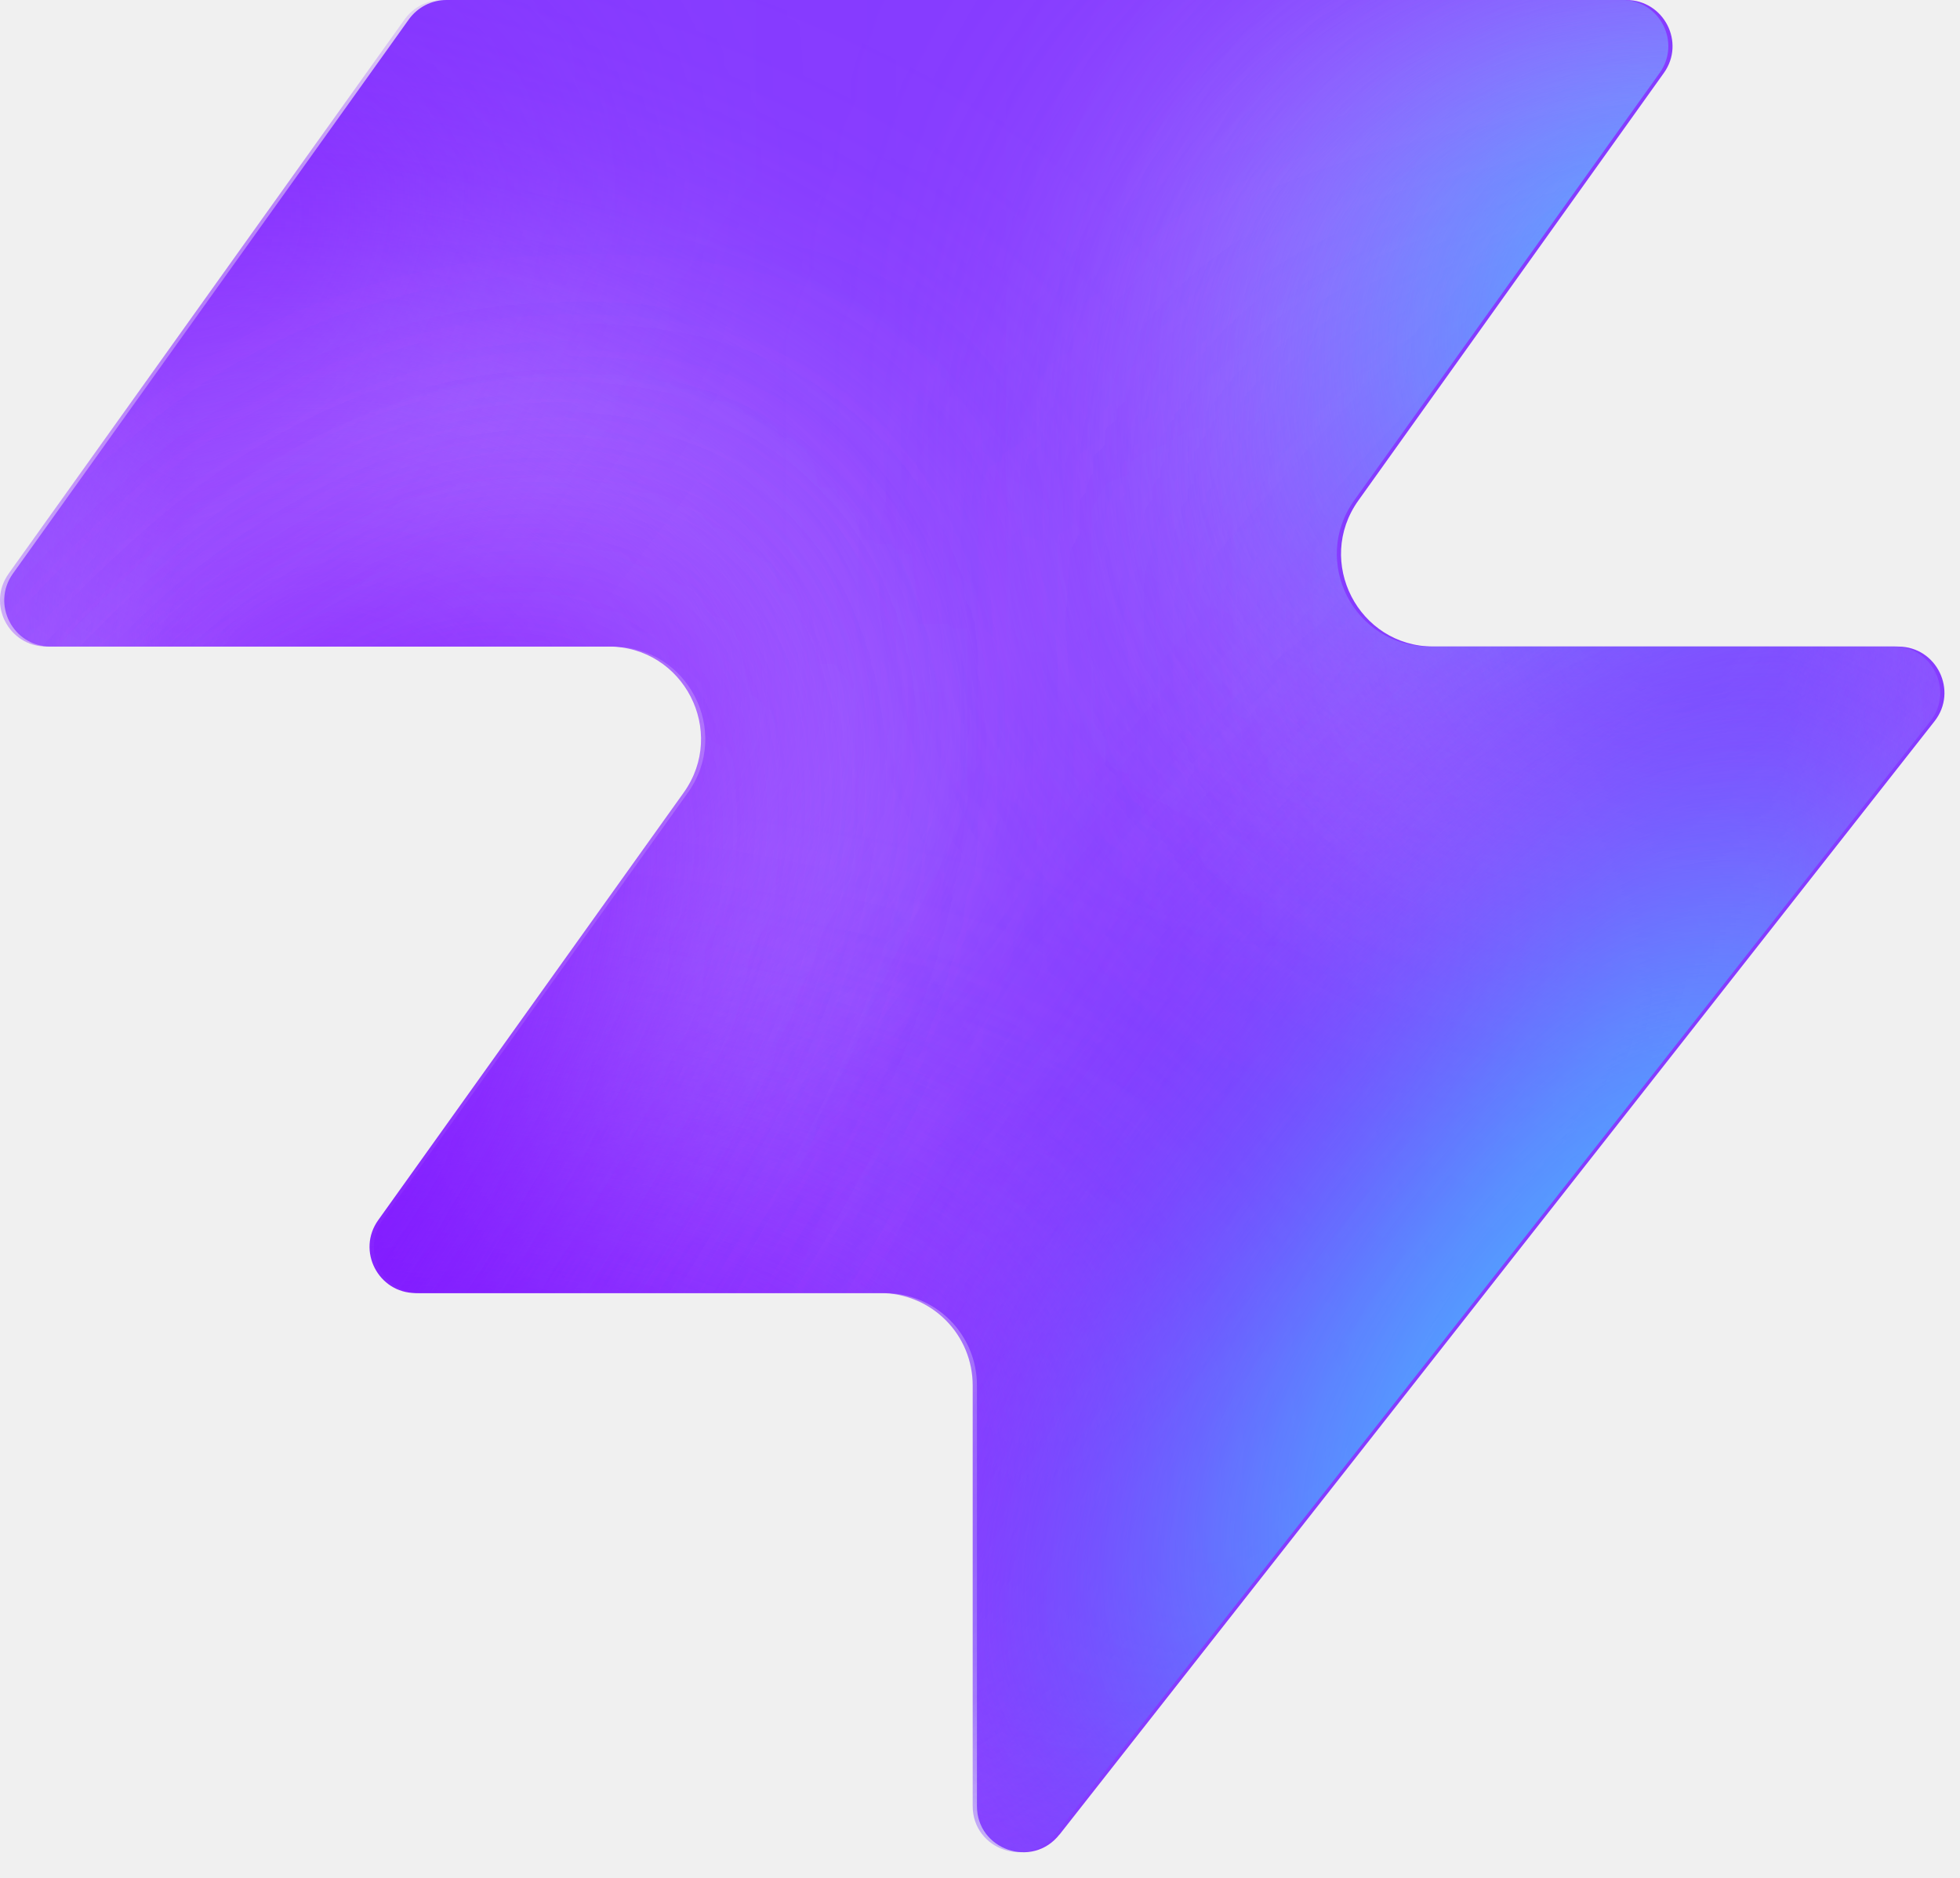
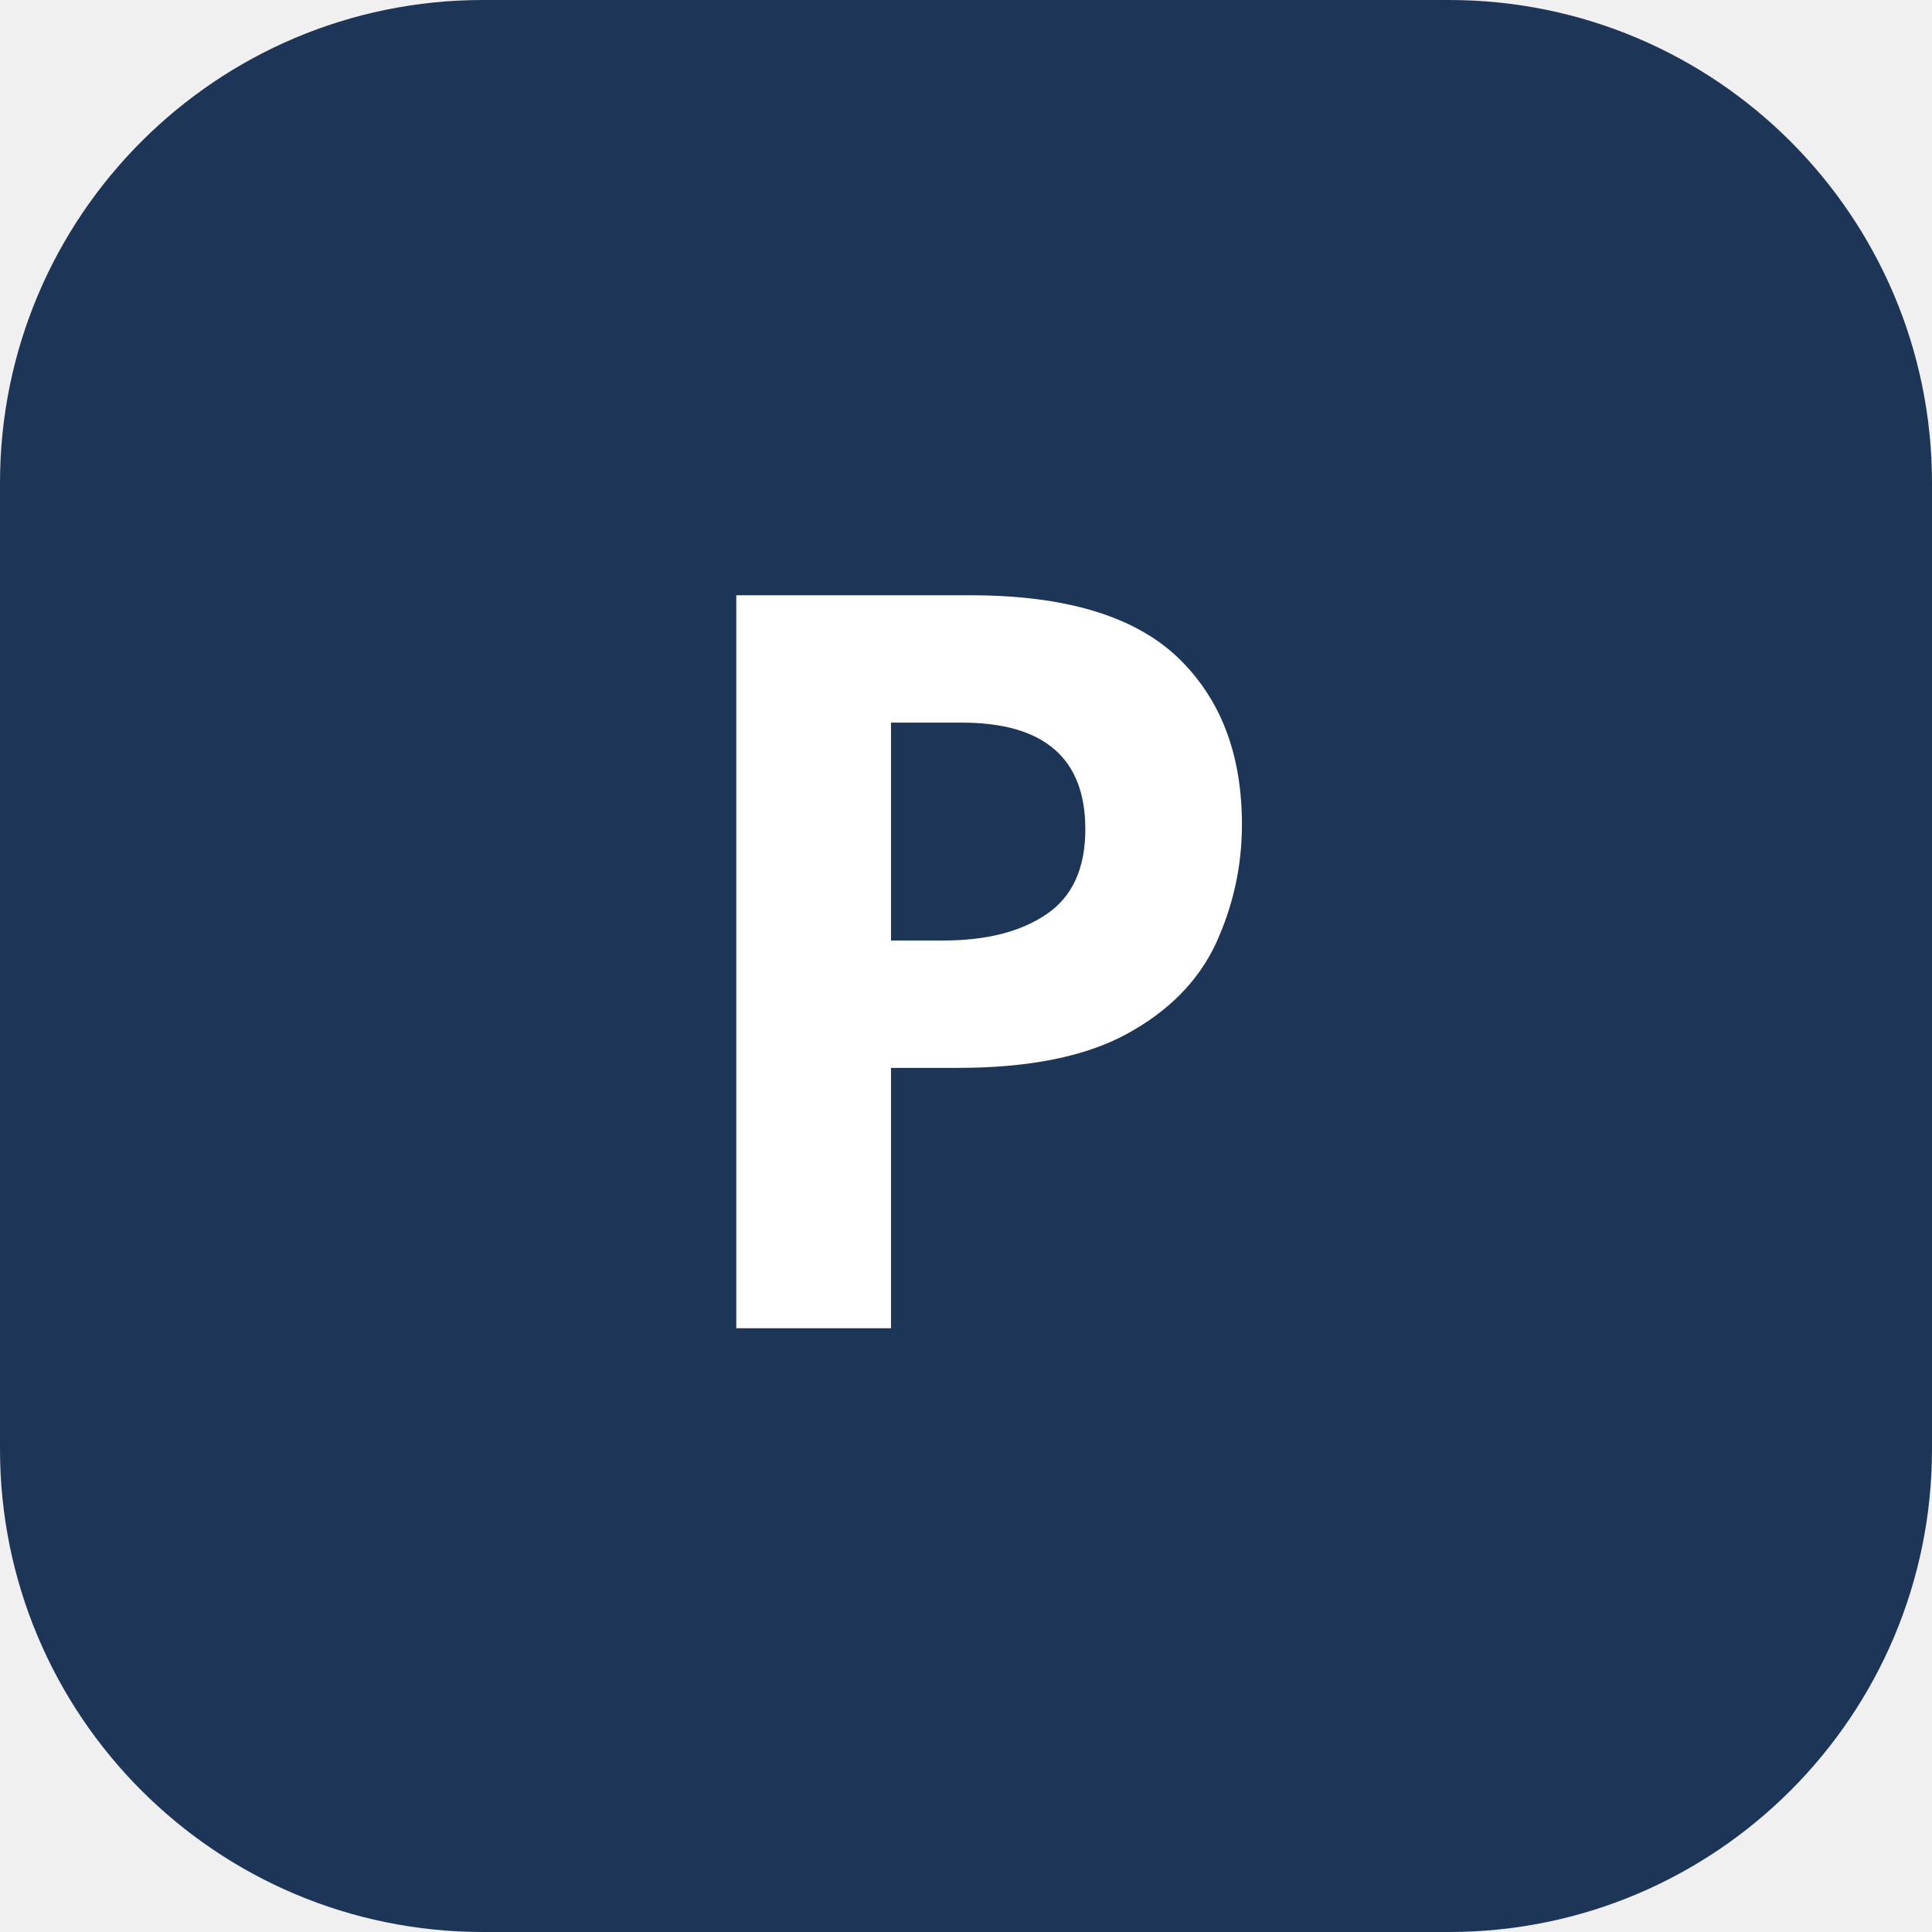
- <svg xmlns="http://www.w3.org/2000/svg" width="48" height="46" fill="none" viewBox="0 0 48 46">
-   <path fill="#863bff" d="M25.946 44.938c-.664.845-2.021.375-2.021-.698V33.937a2.26 2.26 0 0 0-2.262-2.262H10.287c-.92 0-1.456-1.04-.92-1.788l7.48-10.471c1.07-1.497 0-3.578-1.842-3.578H1.237c-.92 0-1.456-1.04-.92-1.788L10.013.474c.214-.297.556-.474.92-.474h28.894c.92 0 1.456 1.04.92 1.788l-7.48 10.471c-1.07 1.498 0 3.579 1.842 3.579h11.377c.943 0 1.473 1.088.89 1.83L25.947 44.94z" style="fill:#863bff;fill:color(display-p3 .525 .23 1);fill-opacity:1" />
-   <mask id="a" width="48" height="46" x="0" y="0" maskUnits="userSpaceOnUse" style="mask-type:alpha">
-     <path fill="#000" d="M25.842 44.938c-.664.844-2.021.375-2.021-.698V33.937a2.26 2.26 0 0 0-2.262-2.262H10.183c-.92 0-1.456-1.04-.92-1.788l7.48-10.471c1.07-1.498 0-3.579-1.842-3.579H1.133c-.92 0-1.456-1.04-.92-1.787L9.91.473c.214-.297.556-.474.92-.474h28.894c.92 0 1.456 1.04.92 1.788l-7.48 10.471c-1.07 1.498 0 3.578 1.842 3.578h11.377c.943 0 1.473 1.088.89 1.832L25.843 44.94z" style="fill:#000;fill-opacity:1" />
-   </mask>
-   <g mask="url(#a)">
-     <g filter="url(#b)">
-       <ellipse cx="5.508" cy="14.704" fill="#ede6ff" rx="5.508" ry="14.704" style="fill:#ede6ff;fill:color(display-p3 .927 .903 1);fill-opacity:1" transform="matrix(.00324 1 1 -.00324 -4.47 31.516)" />
-     </g>
-     <g filter="url(#c)">
-       <ellipse cx="10.399" cy="29.851" fill="#ede6ff" rx="10.399" ry="29.851" style="fill:#ede6ff;fill:color(display-p3 .927 .903 1);fill-opacity:1" transform="matrix(.00324 1 1 -.00324 -39.328 7.883)" />
-     </g>
-     <g filter="url(#d)">
-       <ellipse cx="5.508" cy="30.487" fill="#7e14ff" rx="5.508" ry="30.487" style="fill:#7e14ff;fill:color(display-p3 .492 .077 1);fill-opacity:1" transform="rotate(89.814 -25.913 -14.639)scale(1 -1)" />
-     </g>
-     <g filter="url(#e)">
-       <ellipse cx="5.508" cy="30.599" fill="#7e14ff" rx="5.508" ry="30.599" style="fill:#7e14ff;fill:color(display-p3 .492 .077 1);fill-opacity:1" transform="rotate(89.814 -32.644 -3.334)scale(1 -1)" />
-     </g>
-     <g filter="url(#f)">
-       <ellipse cx="5.508" cy="30.599" fill="#7e14ff" rx="5.508" ry="30.599" style="fill:#7e14ff;fill:color(display-p3 .492 .077 1);fill-opacity:1" transform="matrix(.00324 1 1 -.00324 -34.34 30.47)" />
-     </g>
-     <g filter="url(#g)">
-       <ellipse cx="14.072" cy="22.078" fill="#ede6ff" rx="14.072" ry="22.078" style="fill:#ede6ff;fill:color(display-p3 .927 .903 1);fill-opacity:1" transform="rotate(93.35 24.506 48.493)scale(-1 1)" />
-     </g>
-     <g filter="url(#h)">
-       <ellipse cx="3.47" cy="21.501" fill="#7e14ff" rx="3.47" ry="21.501" style="fill:#7e14ff;fill:color(display-p3 .492 .077 1);fill-opacity:1" transform="rotate(89.009 28.708 47.59)scale(-1 1)" />
-     </g>
-     <g filter="url(#i)">
-       <ellipse cx="3.47" cy="21.501" fill="#7e14ff" rx="3.47" ry="21.501" style="fill:#7e14ff;fill:color(display-p3 .492 .077 1);fill-opacity:1" transform="rotate(89.009 28.708 47.59)scale(-1 1)" />
-     </g>
-     <g filter="url(#j)">
-       <ellipse cx=".387" cy="8.972" fill="#7e14ff" rx="4.407" ry="29.108" style="fill:#7e14ff;fill:color(display-p3 .492 .077 1);fill-opacity:1" transform="rotate(39.51 .387 8.972)" />
-     </g>
-     <g filter="url(#k)">
-       <ellipse cx="47.523" cy="-6.092" fill="#7e14ff" rx="4.407" ry="29.108" style="fill:#7e14ff;fill:color(display-p3 .492 .077 1);fill-opacity:1" transform="rotate(37.892 47.523 -6.092)" />
-     </g>
-     <g filter="url(#l)">
-       <ellipse cx="41.412" cy="6.333" fill="#47bfff" rx="5.971" ry="9.665" style="fill:#47bfff;fill:color(display-p3 .28 .748 1);fill-opacity:1" transform="rotate(37.892 41.412 6.333)" />
-     </g>
-     <g filter="url(#m)">
-       <ellipse cx="-1.879" cy="38.332" fill="#7e14ff" rx="4.407" ry="29.108" style="fill:#7e14ff;fill:color(display-p3 .492 .077 1);fill-opacity:1" transform="rotate(37.892 -1.88 38.332)" />
-     </g>
-     <g filter="url(#n)">
-       <ellipse cx="-1.879" cy="38.332" fill="#7e14ff" rx="4.407" ry="29.108" style="fill:#7e14ff;fill:color(display-p3 .492 .077 1);fill-opacity:1" transform="rotate(37.892 -1.88 38.332)" />
-     </g>
-     <g filter="url(#o)">
-       <ellipse cx="35.651" cy="29.907" fill="#7e14ff" rx="4.407" ry="29.108" style="fill:#7e14ff;fill:color(display-p3 .492 .077 1);fill-opacity:1" transform="rotate(37.892 35.651 29.907)" />
-     </g>
-     <g filter="url(#p)">
-       <ellipse cx="38.418" cy="32.4" fill="#47bfff" rx="5.971" ry="15.297" style="fill:#47bfff;fill:color(display-p3 .28 .748 1);fill-opacity:1" transform="rotate(37.892 38.418 32.4)" />
-     </g>
-   </g>
-   <defs>
-     <filter id="b" width="60.045" height="41.654" x="-19.77" y="16.149" color-interpolation-filters="sRGB" filterUnits="userSpaceOnUse">
-       <feFlood flood-opacity="0" result="BackgroundImageFix" />
-       <feBlend in="SourceGraphic" in2="BackgroundImageFix" result="shape" />
-       <feGaussianBlur result="effect1_foregroundBlur_2002_17158" stdDeviation="7.659" />
-     </filter>
-     <filter id="c" width="90.34" height="51.437" x="-54.613" y="-7.533" color-interpolation-filters="sRGB" filterUnits="userSpaceOnUse">
-       <feFlood flood-opacity="0" result="BackgroundImageFix" />
-       <feBlend in="SourceGraphic" in2="BackgroundImageFix" result="shape" />
-       <feGaussianBlur result="effect1_foregroundBlur_2002_17158" stdDeviation="7.659" />
-     </filter>
-     <filter id="d" width="79.355" height="29.4" x="-49.64" y="2.03" color-interpolation-filters="sRGB" filterUnits="userSpaceOnUse">
-       <feFlood flood-opacity="0" result="BackgroundImageFix" />
-       <feBlend in="SourceGraphic" in2="BackgroundImageFix" result="shape" />
-       <feGaussianBlur result="effect1_foregroundBlur_2002_17158" stdDeviation="4.596" />
-     </filter>
-     <filter id="e" width="79.579" height="29.4" x="-45.045" y="20.029" color-interpolation-filters="sRGB" filterUnits="userSpaceOnUse">
-       <feFlood flood-opacity="0" result="BackgroundImageFix" />
-       <feBlend in="SourceGraphic" in2="BackgroundImageFix" result="shape" />
-       <feGaussianBlur result="effect1_foregroundBlur_2002_17158" stdDeviation="4.596" />
-     </filter>
-     <filter id="f" width="79.579" height="29.4" x="-43.513" y="21.178" color-interpolation-filters="sRGB" filterUnits="userSpaceOnUse">
-       <feFlood flood-opacity="0" result="BackgroundImageFix" />
-       <feBlend in="SourceGraphic" in2="BackgroundImageFix" result="shape" />
-       <feGaussianBlur result="effect1_foregroundBlur_2002_17158" stdDeviation="4.596" />
-     </filter>
-     <filter id="g" width="74.749" height="58.852" x="15.756" y="-17.901" color-interpolation-filters="sRGB" filterUnits="userSpaceOnUse">
-       <feFlood flood-opacity="0" result="BackgroundImageFix" />
-       <feBlend in="SourceGraphic" in2="BackgroundImageFix" result="shape" />
-       <feGaussianBlur result="effect1_foregroundBlur_2002_17158" stdDeviation="7.659" />
-     </filter>
-     <filter id="h" width="61.377" height="25.362" x="23.548" y="2.284" color-interpolation-filters="sRGB" filterUnits="userSpaceOnUse">
-       <feFlood flood-opacity="0" result="BackgroundImageFix" />
-       <feBlend in="SourceGraphic" in2="BackgroundImageFix" result="shape" />
-       <feGaussianBlur result="effect1_foregroundBlur_2002_17158" stdDeviation="4.596" />
-     </filter>
-     <filter id="i" width="61.377" height="25.362" x="23.548" y="2.284" color-interpolation-filters="sRGB" filterUnits="userSpaceOnUse">
-       <feFlood flood-opacity="0" result="BackgroundImageFix" />
-       <feBlend in="SourceGraphic" in2="BackgroundImageFix" result="shape" />
-       <feGaussianBlur result="effect1_foregroundBlur_2002_17158" stdDeviation="4.596" />
-     </filter>
-     <filter id="j" width="56.045" height="63.649" x="-27.636" y="-22.853" color-interpolation-filters="sRGB" filterUnits="userSpaceOnUse">
-       <feFlood flood-opacity="0" result="BackgroundImageFix" />
-       <feBlend in="SourceGraphic" in2="BackgroundImageFix" result="shape" />
-       <feGaussianBlur result="effect1_foregroundBlur_2002_17158" stdDeviation="4.596" />
-     </filter>
-     <filter id="k" width="54.814" height="64.646" x="20.116" y="-38.415" color-interpolation-filters="sRGB" filterUnits="userSpaceOnUse">
-       <feFlood flood-opacity="0" result="BackgroundImageFix" />
-       <feBlend in="SourceGraphic" in2="BackgroundImageFix" result="shape" />
-       <feGaussianBlur result="effect1_foregroundBlur_2002_17158" stdDeviation="4.596" />
-     </filter>
-     <filter id="l" width="33.541" height="35.313" x="24.641" y="-11.323" color-interpolation-filters="sRGB" filterUnits="userSpaceOnUse">
-       <feFlood flood-opacity="0" result="BackgroundImageFix" />
-       <feBlend in="SourceGraphic" in2="BackgroundImageFix" result="shape" />
-       <feGaussianBlur result="effect1_foregroundBlur_2002_17158" stdDeviation="4.596" />
-     </filter>
-     <filter id="m" width="54.814" height="64.646" x="-29.286" y="6.009" color-interpolation-filters="sRGB" filterUnits="userSpaceOnUse">
-       <feFlood flood-opacity="0" result="BackgroundImageFix" />
-       <feBlend in="SourceGraphic" in2="BackgroundImageFix" result="shape" />
-       <feGaussianBlur result="effect1_foregroundBlur_2002_17158" stdDeviation="4.596" />
-     </filter>
-     <filter id="n" width="54.814" height="64.646" x="-29.286" y="6.009" color-interpolation-filters="sRGB" filterUnits="userSpaceOnUse">
-       <feFlood flood-opacity="0" result="BackgroundImageFix" />
-       <feBlend in="SourceGraphic" in2="BackgroundImageFix" result="shape" />
-       <feGaussianBlur result="effect1_foregroundBlur_2002_17158" stdDeviation="4.596" />
-     </filter>
-     <filter id="o" width="54.814" height="64.646" x="8.244" y="-2.416" color-interpolation-filters="sRGB" filterUnits="userSpaceOnUse">
-       <feFlood flood-opacity="0" result="BackgroundImageFix" />
-       <feBlend in="SourceGraphic" in2="BackgroundImageFix" result="shape" />
-       <feGaussianBlur result="effect1_foregroundBlur_2002_17158" stdDeviation="4.596" />
-     </filter>
-     <filter id="p" width="39.409" height="43.623" x="18.713" y="10.588" color-interpolation-filters="sRGB" filterUnits="userSpaceOnUse">
-       <feFlood flood-opacity="0" result="BackgroundImageFix" />
-       <feBlend in="SourceGraphic" in2="BackgroundImageFix" result="shape" />
-       <feGaussianBlur result="effect1_foregroundBlur_2002_17158" stdDeviation="4.596" />
-     </filter>
-   </defs>
+ <svg xmlns="http://www.w3.org/2000/svg" viewBox="0 0 32 32">
+   <rect width="32" height="32" rx="8" fill="#1d3557" />
+   <text x="16" y="22" font-family="system-ui,sans-serif" font-size="17" font-weight="700" fill="#fff" text-anchor="middle">P</text>
</svg>
